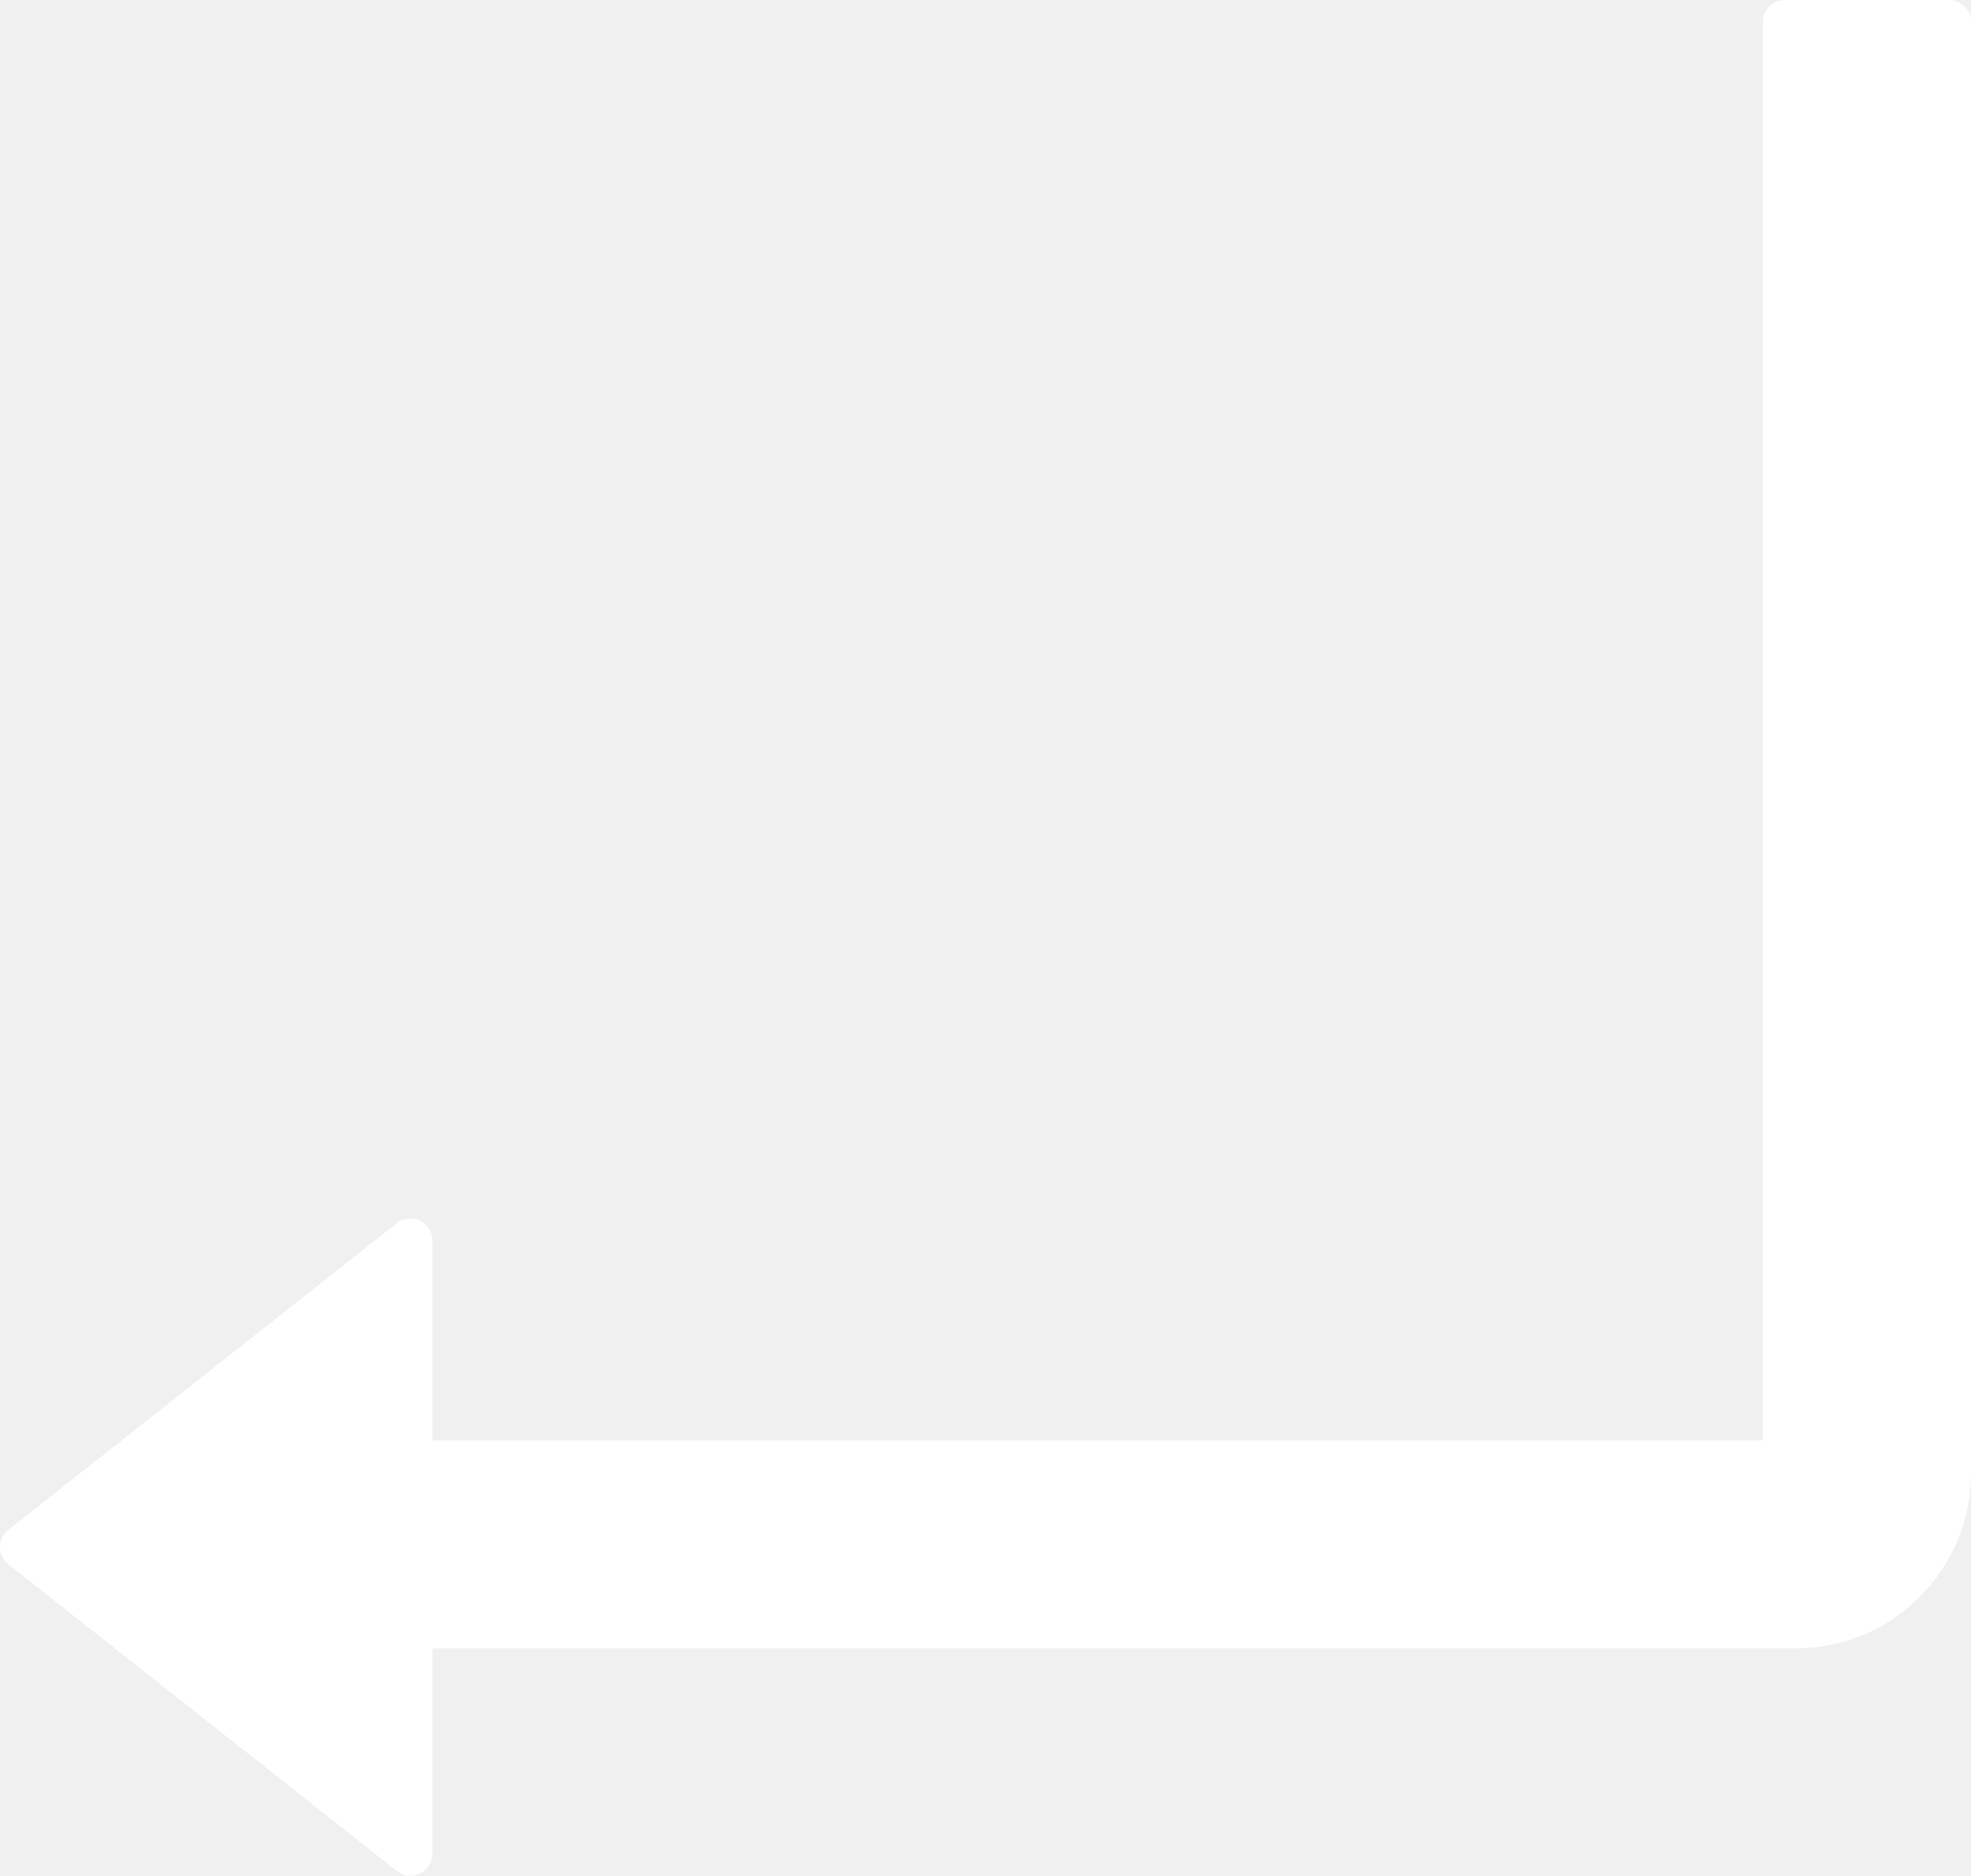
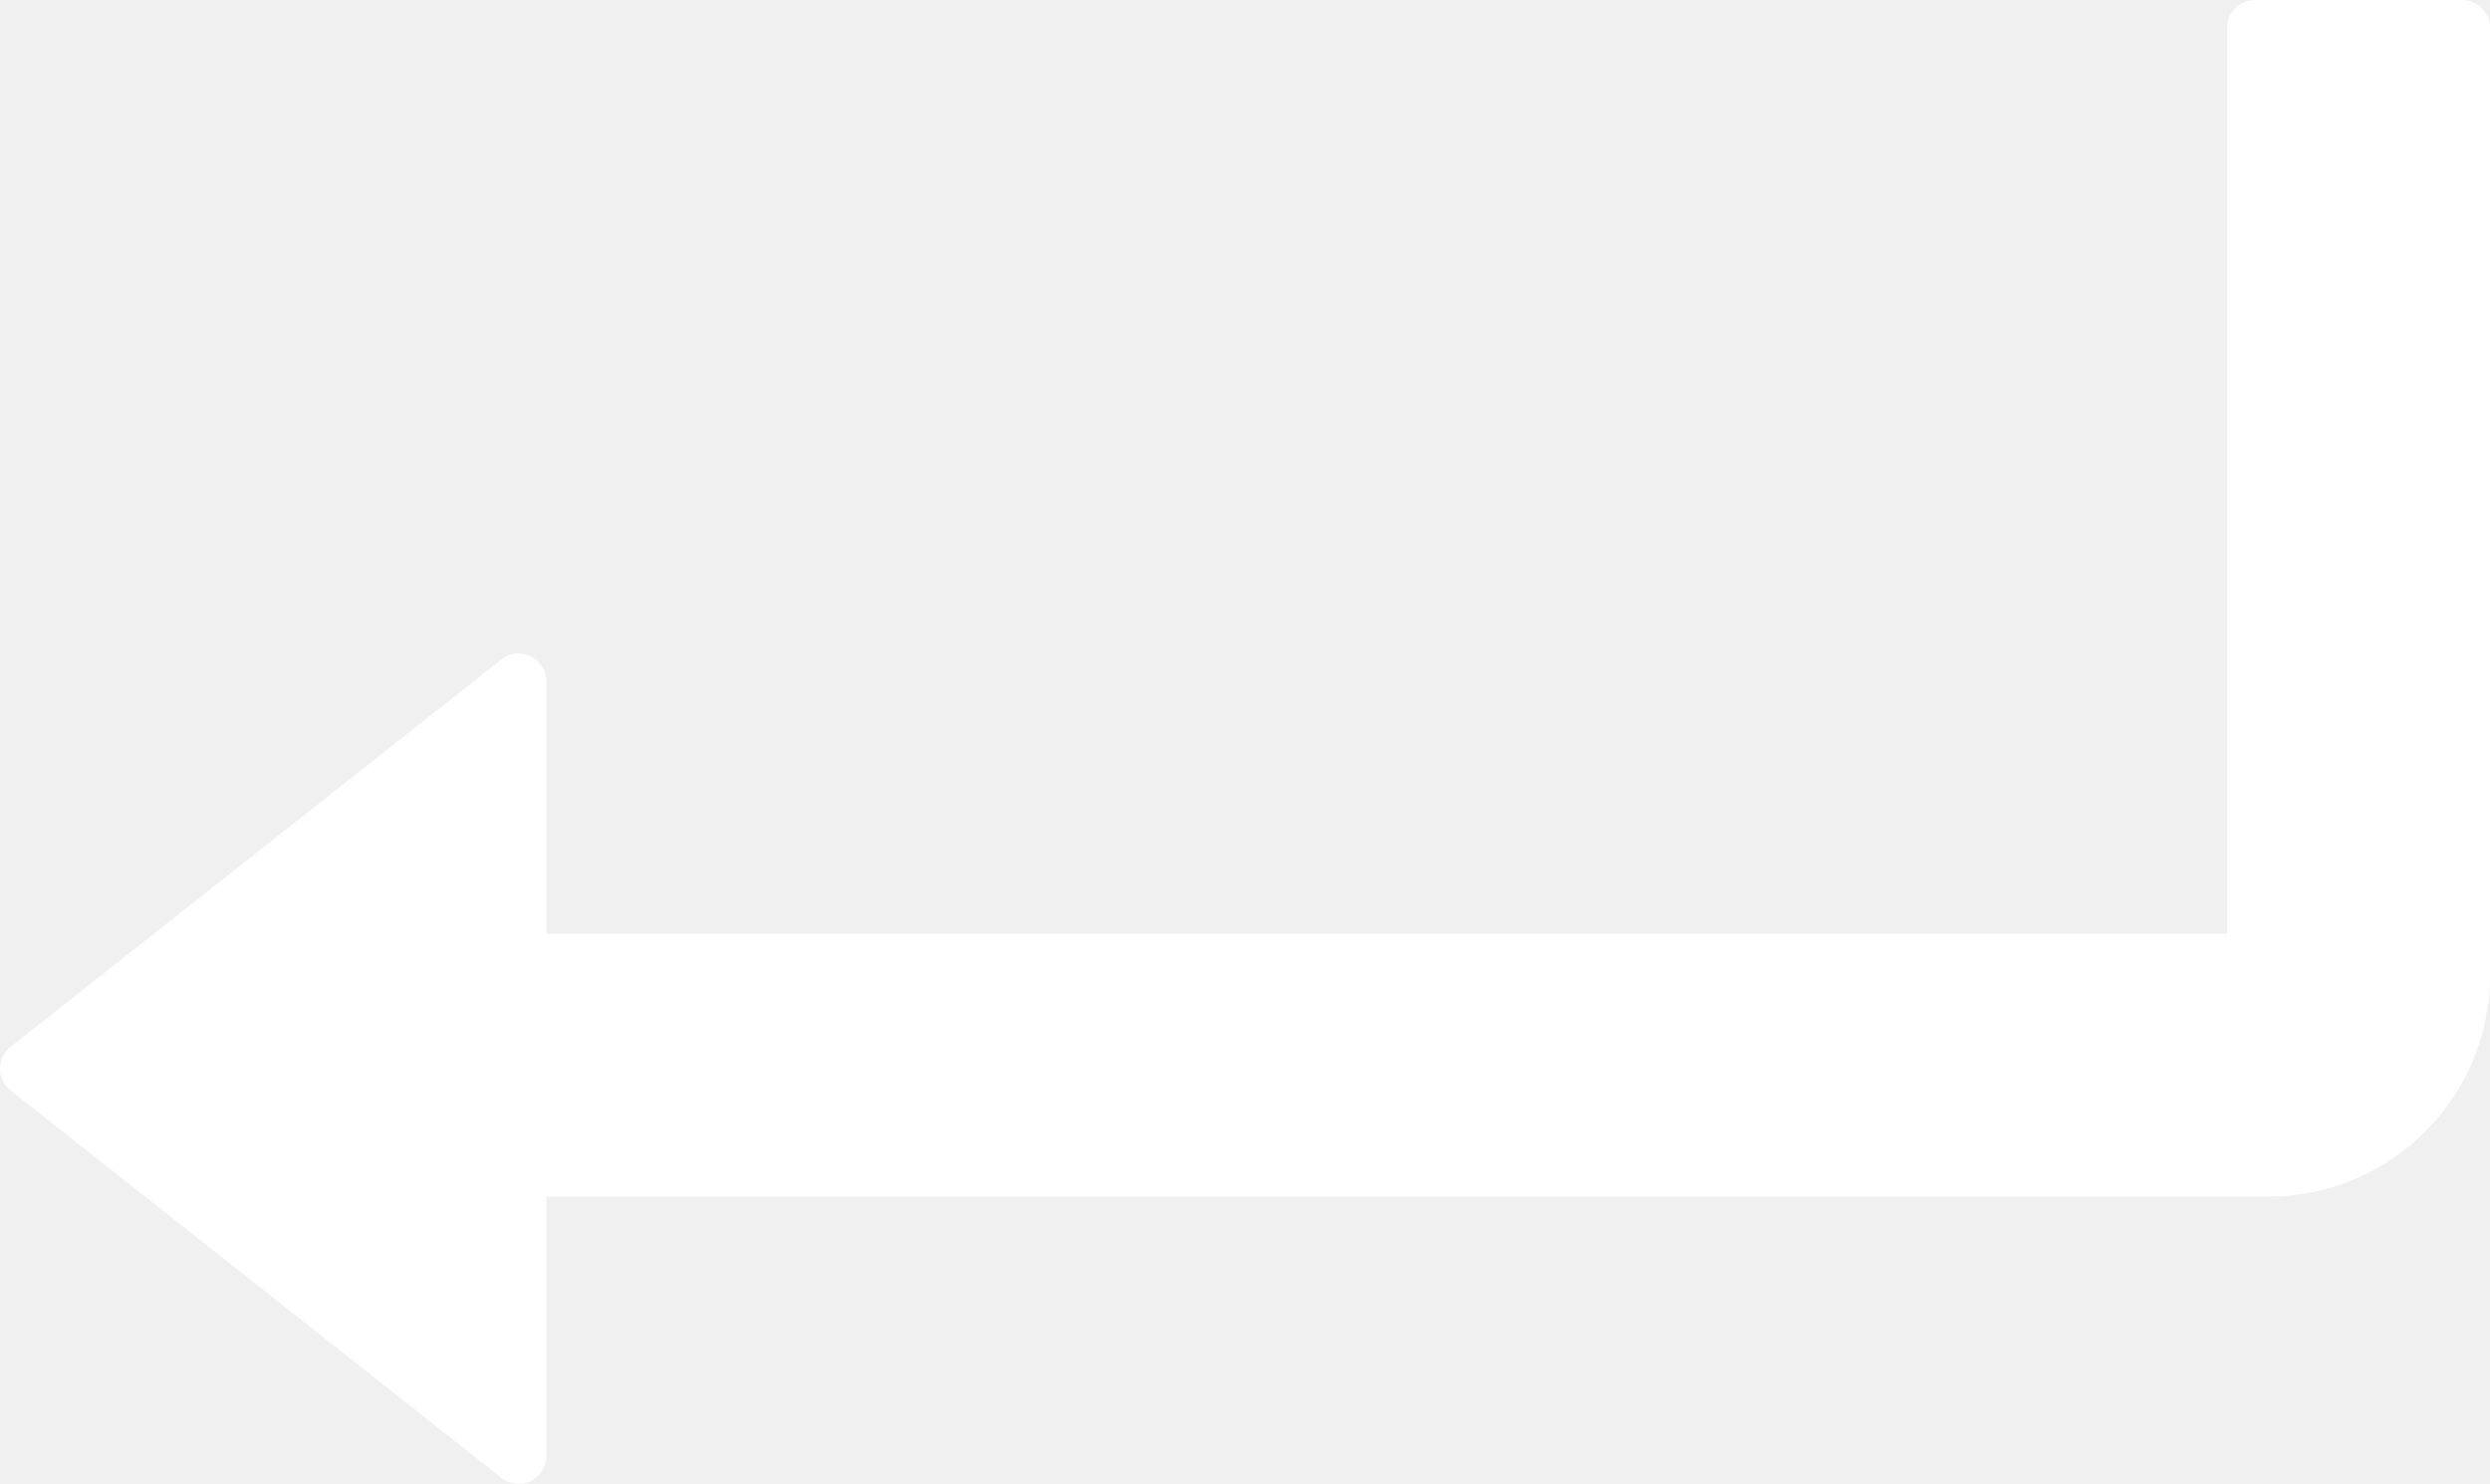
- <svg xmlns="http://www.w3.org/2000/svg" width="719.969" height="685.06" viewBox="0 0 719.969 685.06" class="icon" version="1.1" id="svg562">
+ <svg xmlns="http://www.w3.org/2000/svg" width="719.969" height="429.06" viewBox="0 0 719.969 429.06" class="icon" version="1.1" id="svg562">
  <defs id="defs566" />
-   <path d="m 711.969,0 h -60 c -4.4,0 -8,3.6 -8,8 v 518 h -486 v -73 c 0,-6.7 -7.8,-10.5 -13,-6.3 L 3.069,558.7 a 8,8 0 0 0 0,12.6 l 141.9,112 c 5.3,4.2 13,0.4 13,-6.3 v -75 h 498 c 35.3,0 64,-28.7 64,-64 V 8 c 0,-4.4 -3.6,-8 -8,-8 z" id="path560" style="fill:#ffffff" />
+   <path d="m 711.969,0 h -60 c -4.4,0 -8,3.6 -8,8 v 262 h -486 v -73 c 0,-6.7 -7.8,-10.5 -13,-6.3 L 3.069,302.7 c -4.093,3.203 -4.093,9.397 0,12.6 l 141.9,112 c 5.3,4.2 13,0.4 13,-6.3 v -75 h 498 c 35.3,0 64,-28.7 64,-64 V 8 c 0,-4.4 -3.6,-8 -8,-8 z" id="path560" style="fill:#ffffff" />
</svg>
